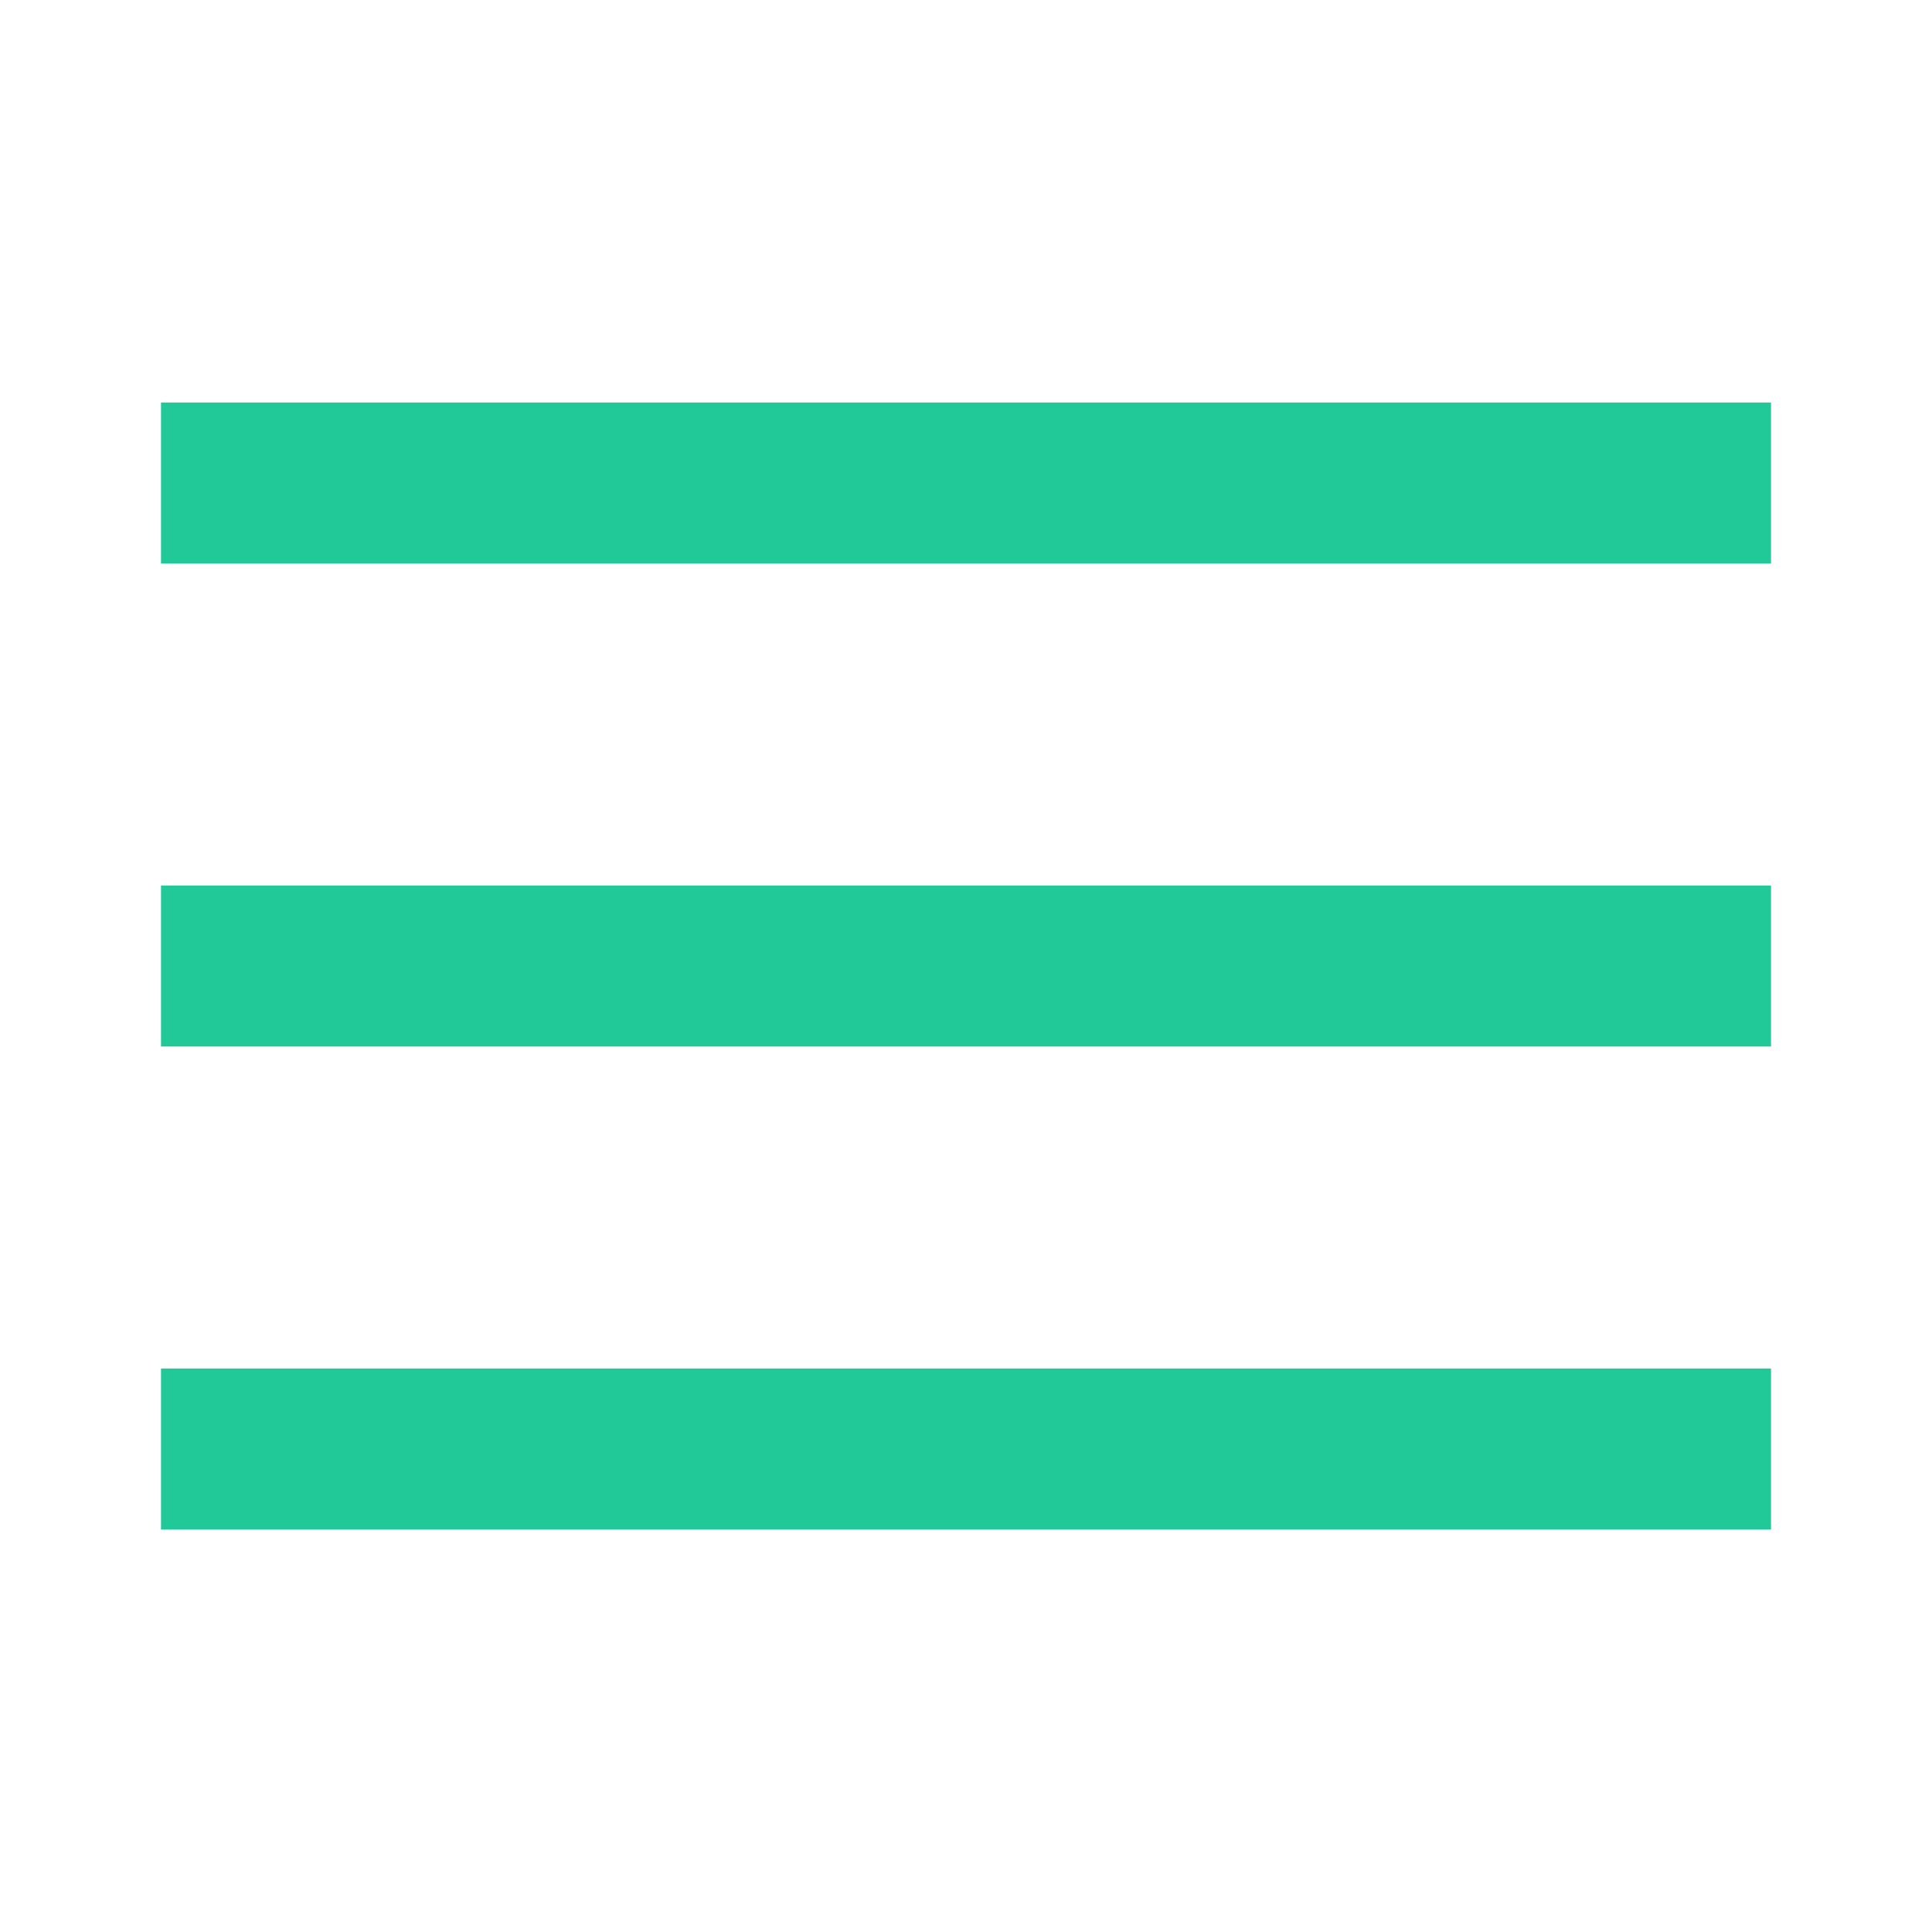
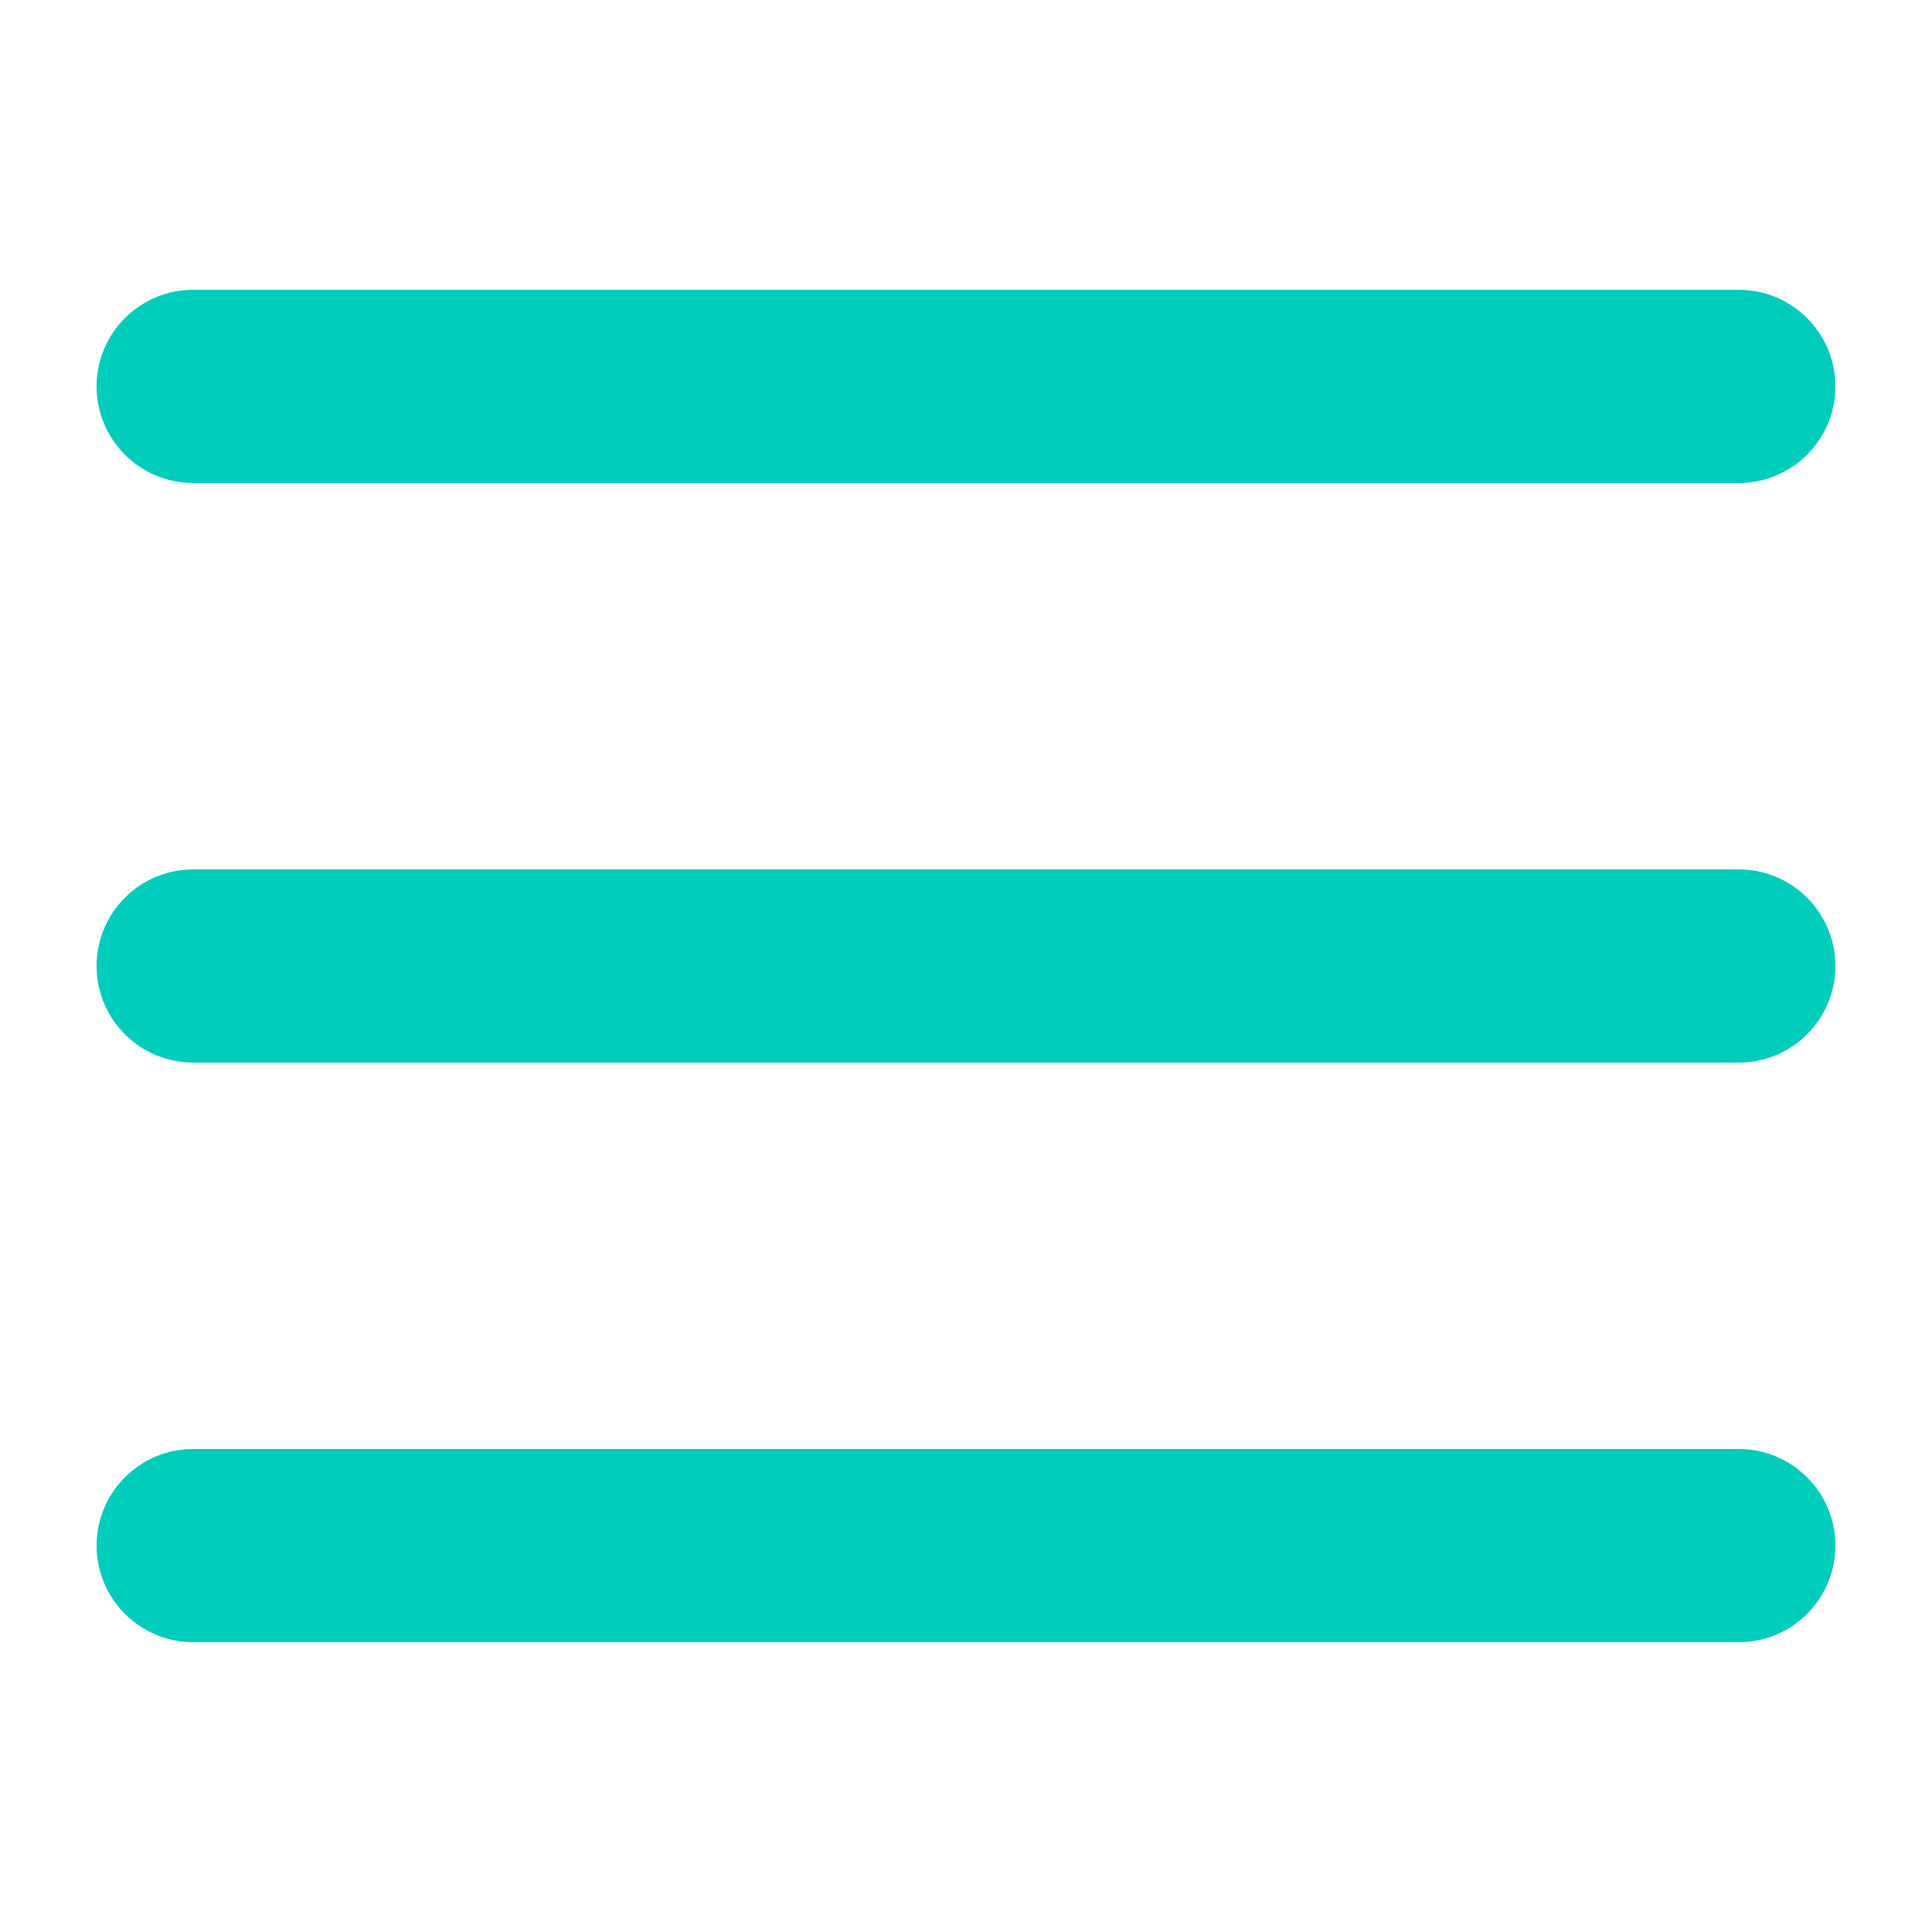
- <svg xmlns="http://www.w3.org/2000/svg" viewBox="0,0,256,256" width="24px" height="24px" fill-rule="nonzero">
-   <g fill="#20c997" fill-rule="nonzero" stroke="none" stroke-width="1" stroke-linecap="butt" stroke-linejoin="miter" stroke-miterlimit="10" stroke-dasharray="" stroke-dashoffset="0" font-family="none" font-weight="none" font-size="none" text-anchor="none" style="mix-blend-mode: normal">
-     <g transform="scale(10.66667,10.66667)">
-       <path d="M2,11h20v2h-20zM2,5h20v2h-20zM2,17h20v2h-20z" />
-     </g>
+ <svg xmlns="http://www.w3.org/2000/svg" width="800px" height="800px" viewBox="0 0 20 20" fill="none">
+   <g id="SVGRepo_bgCarrier" stroke-width="0" />
+   <g id="SVGRepo_tracerCarrier" stroke-linecap="round" stroke-linejoin="round" />
+   <g id="SVGRepo_iconCarrier">
+     <path fill="#00ccbc" fill-rule="evenodd" d="M19 4a1 1 0 01-1 1H2a1 1 0 010-2h16a1 1 0 011 1zm0 6a1 1 0 01-1 1H2a1 1 0 110-2h16a1 1 0 011 1zm-1 7a1 1 0 100-2H2a1 1 0 100 2h16z" />
  </g>
</svg>
